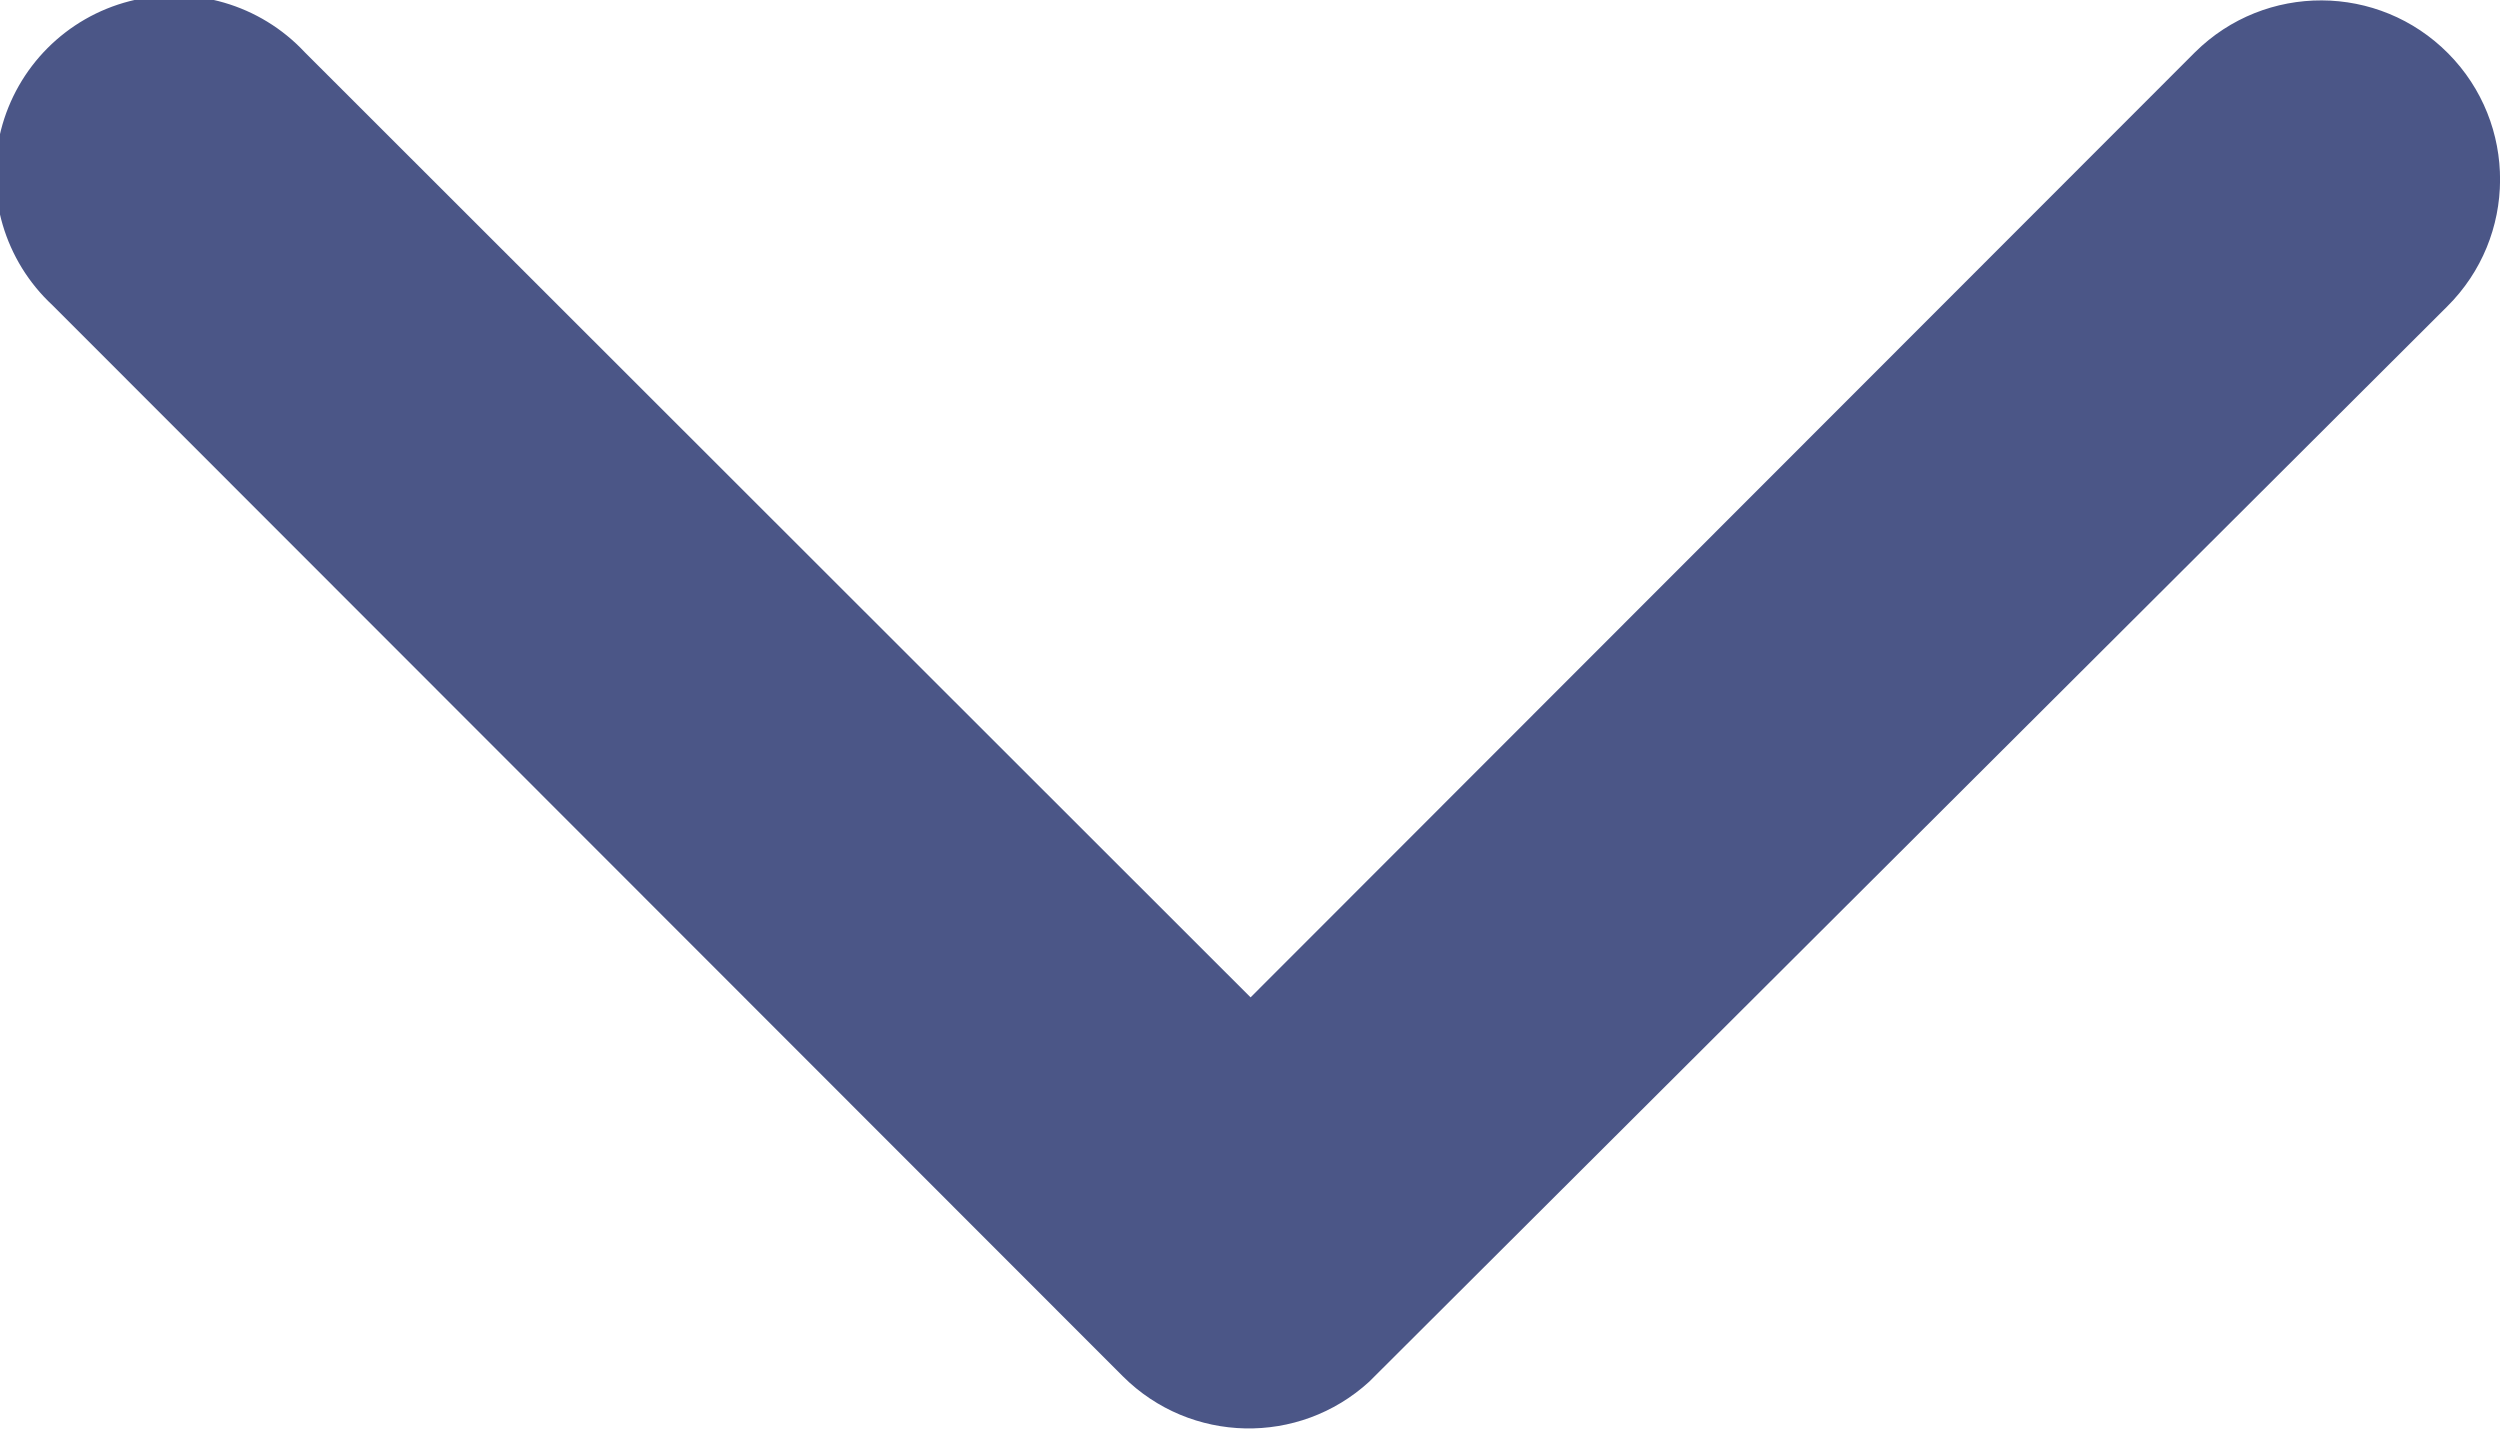
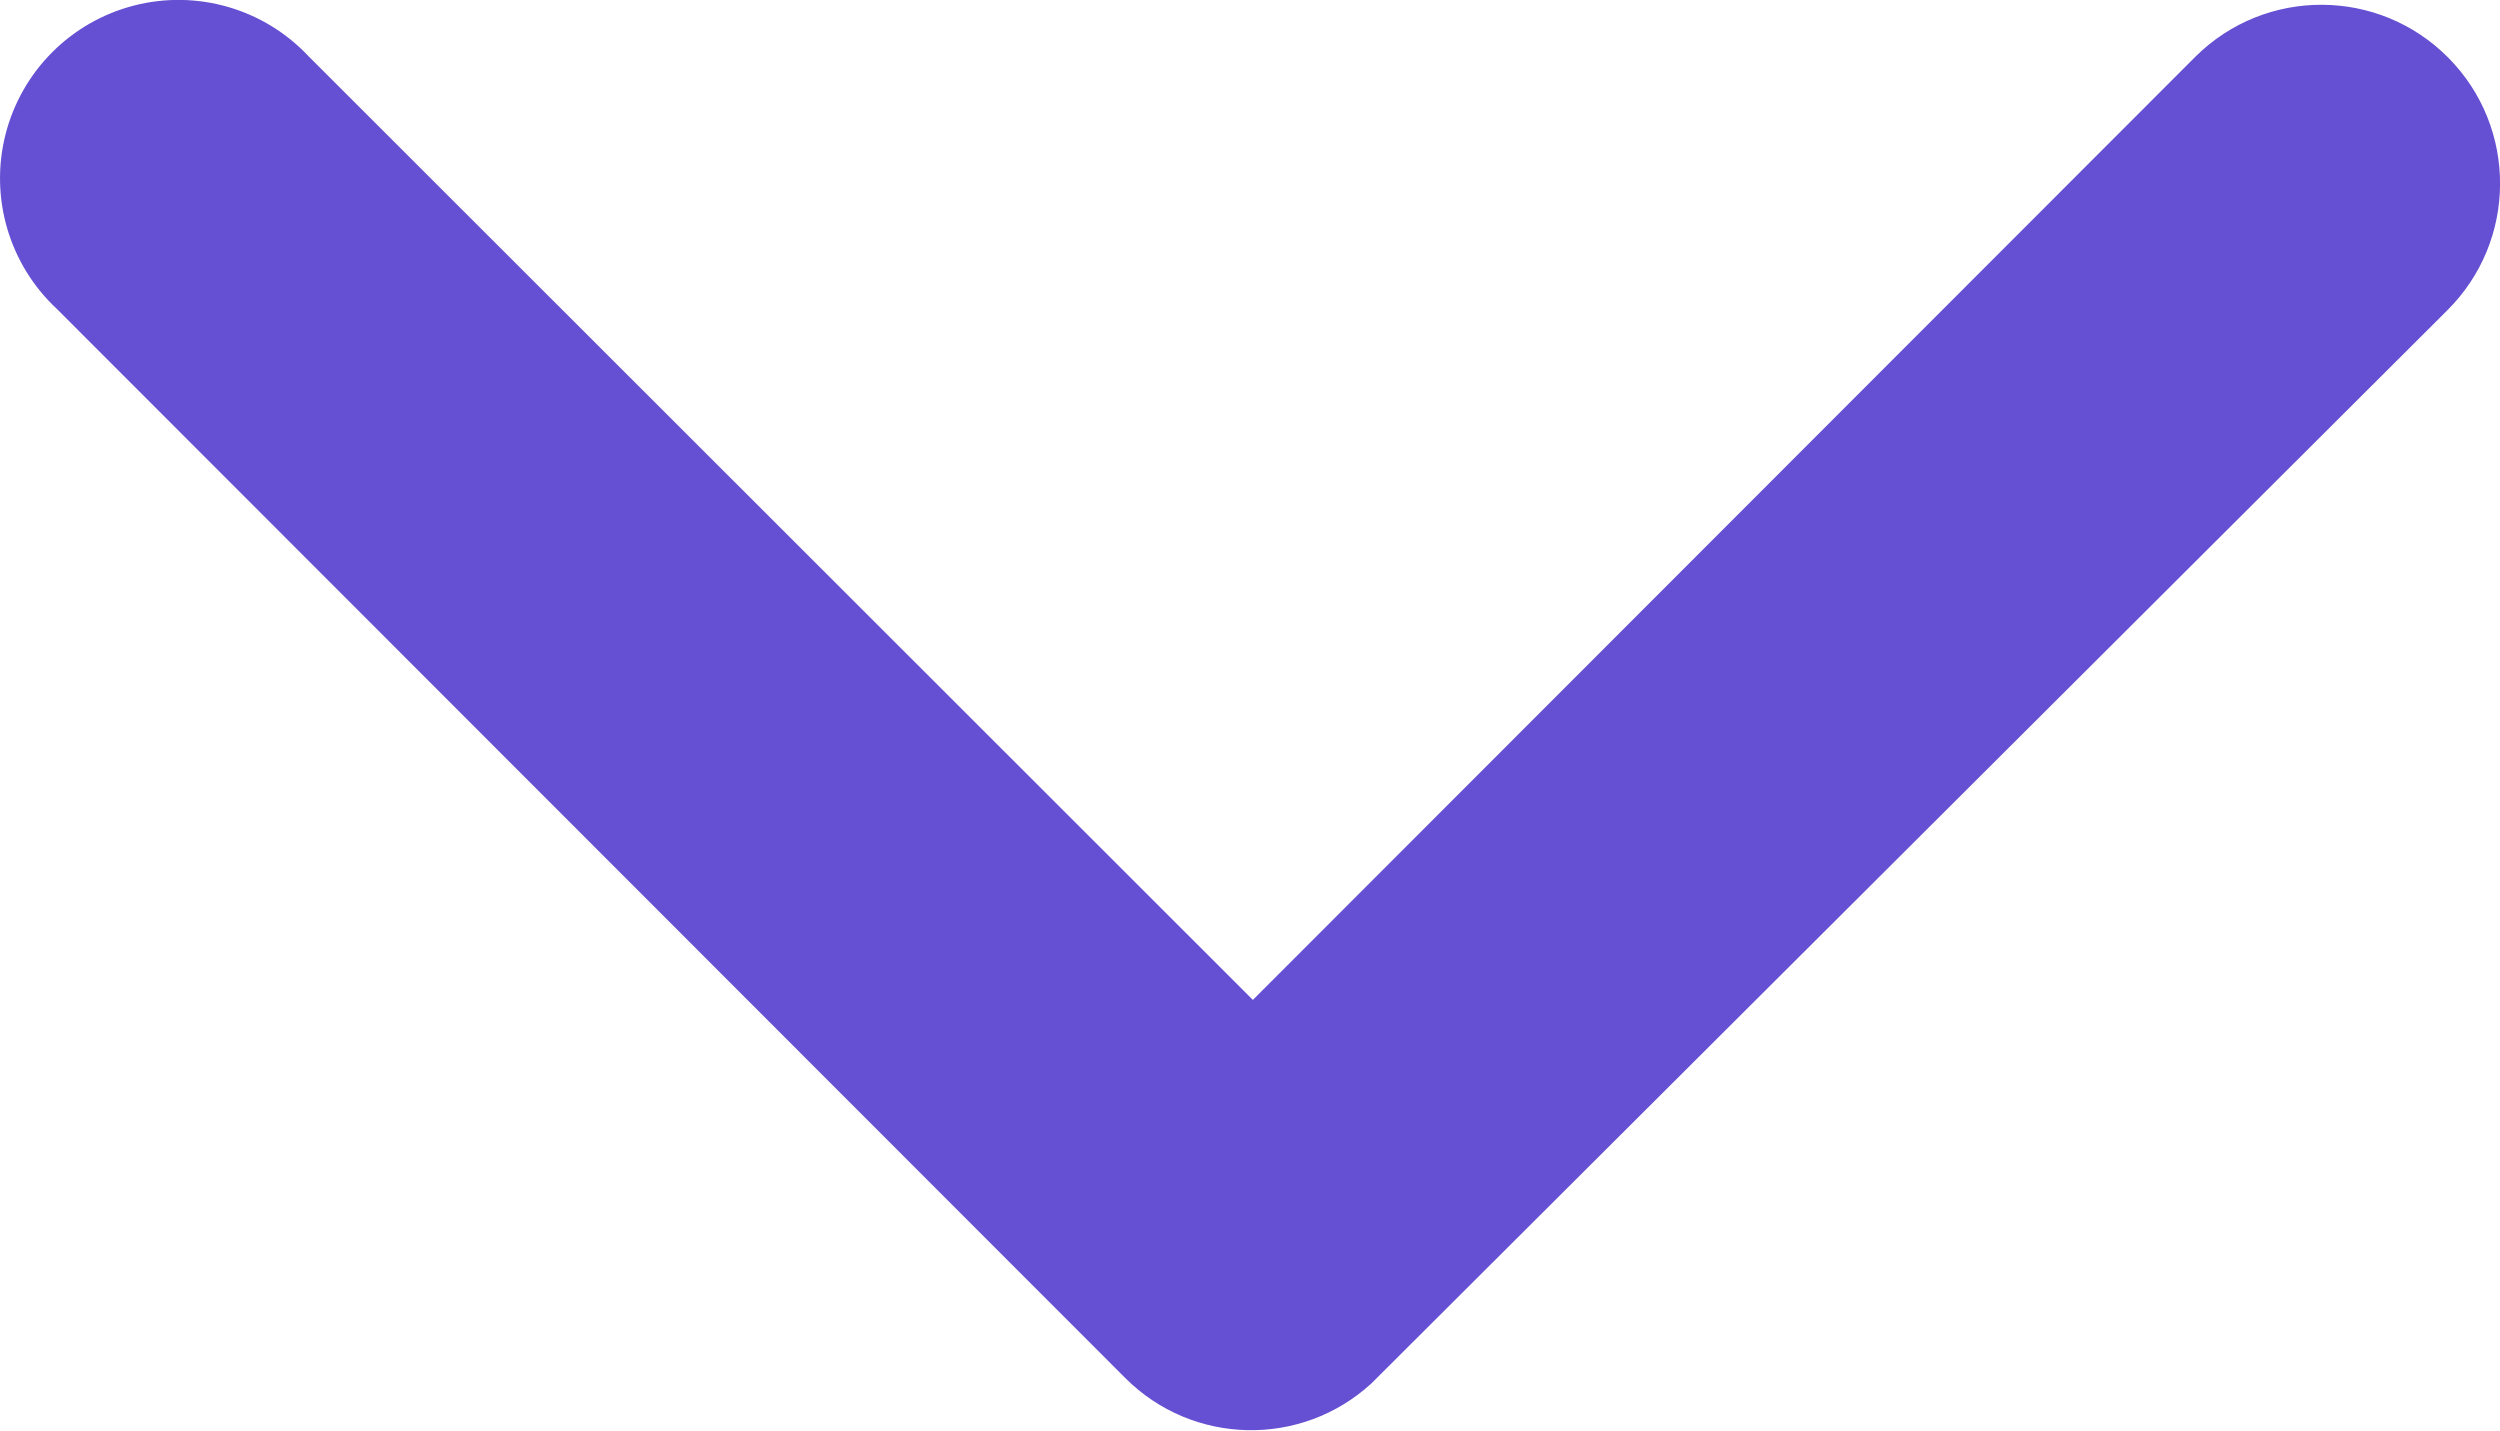
- <svg xmlns="http://www.w3.org/2000/svg" width="10.811" height="6.177" viewBox="0 0 10.811 6.177">
-   <path id="Icon_ionic-ios-arrow-back" data-name="Icon ionic-ios-arrow-back" d="M13.113,11.6,17.2,7.51a.773.773,0,1,0-1.094-1.091l-4.632,4.629a.771.771,0,0,0-.023,1.065L16.1,16.774a.774.774,0,1,0,1.1-1.09Z" transform="translate(-6.192 17.426) rotate(-90)" fill="#4b5687" />
+ <svg xmlns="http://www.w3.org/2000/svg" width="10.831" height="6.197" viewBox="0 0 10.831 6.197">
+   <path id="Icon_ionic-ios-arrow-back" data-name="Icon ionic-ios-arrow-back" d="M13.113,11.6,17.2,7.51a.773.773,0,1,0-1.094-1.091l-4.632,4.629a.771.771,0,0,0-.023,1.065L16.1,16.774a.774.774,0,1,0,1.1-1.09Z" transform="translate(-6.172 17.445) rotate(-90)" fill="#654fd3" />
</svg>
